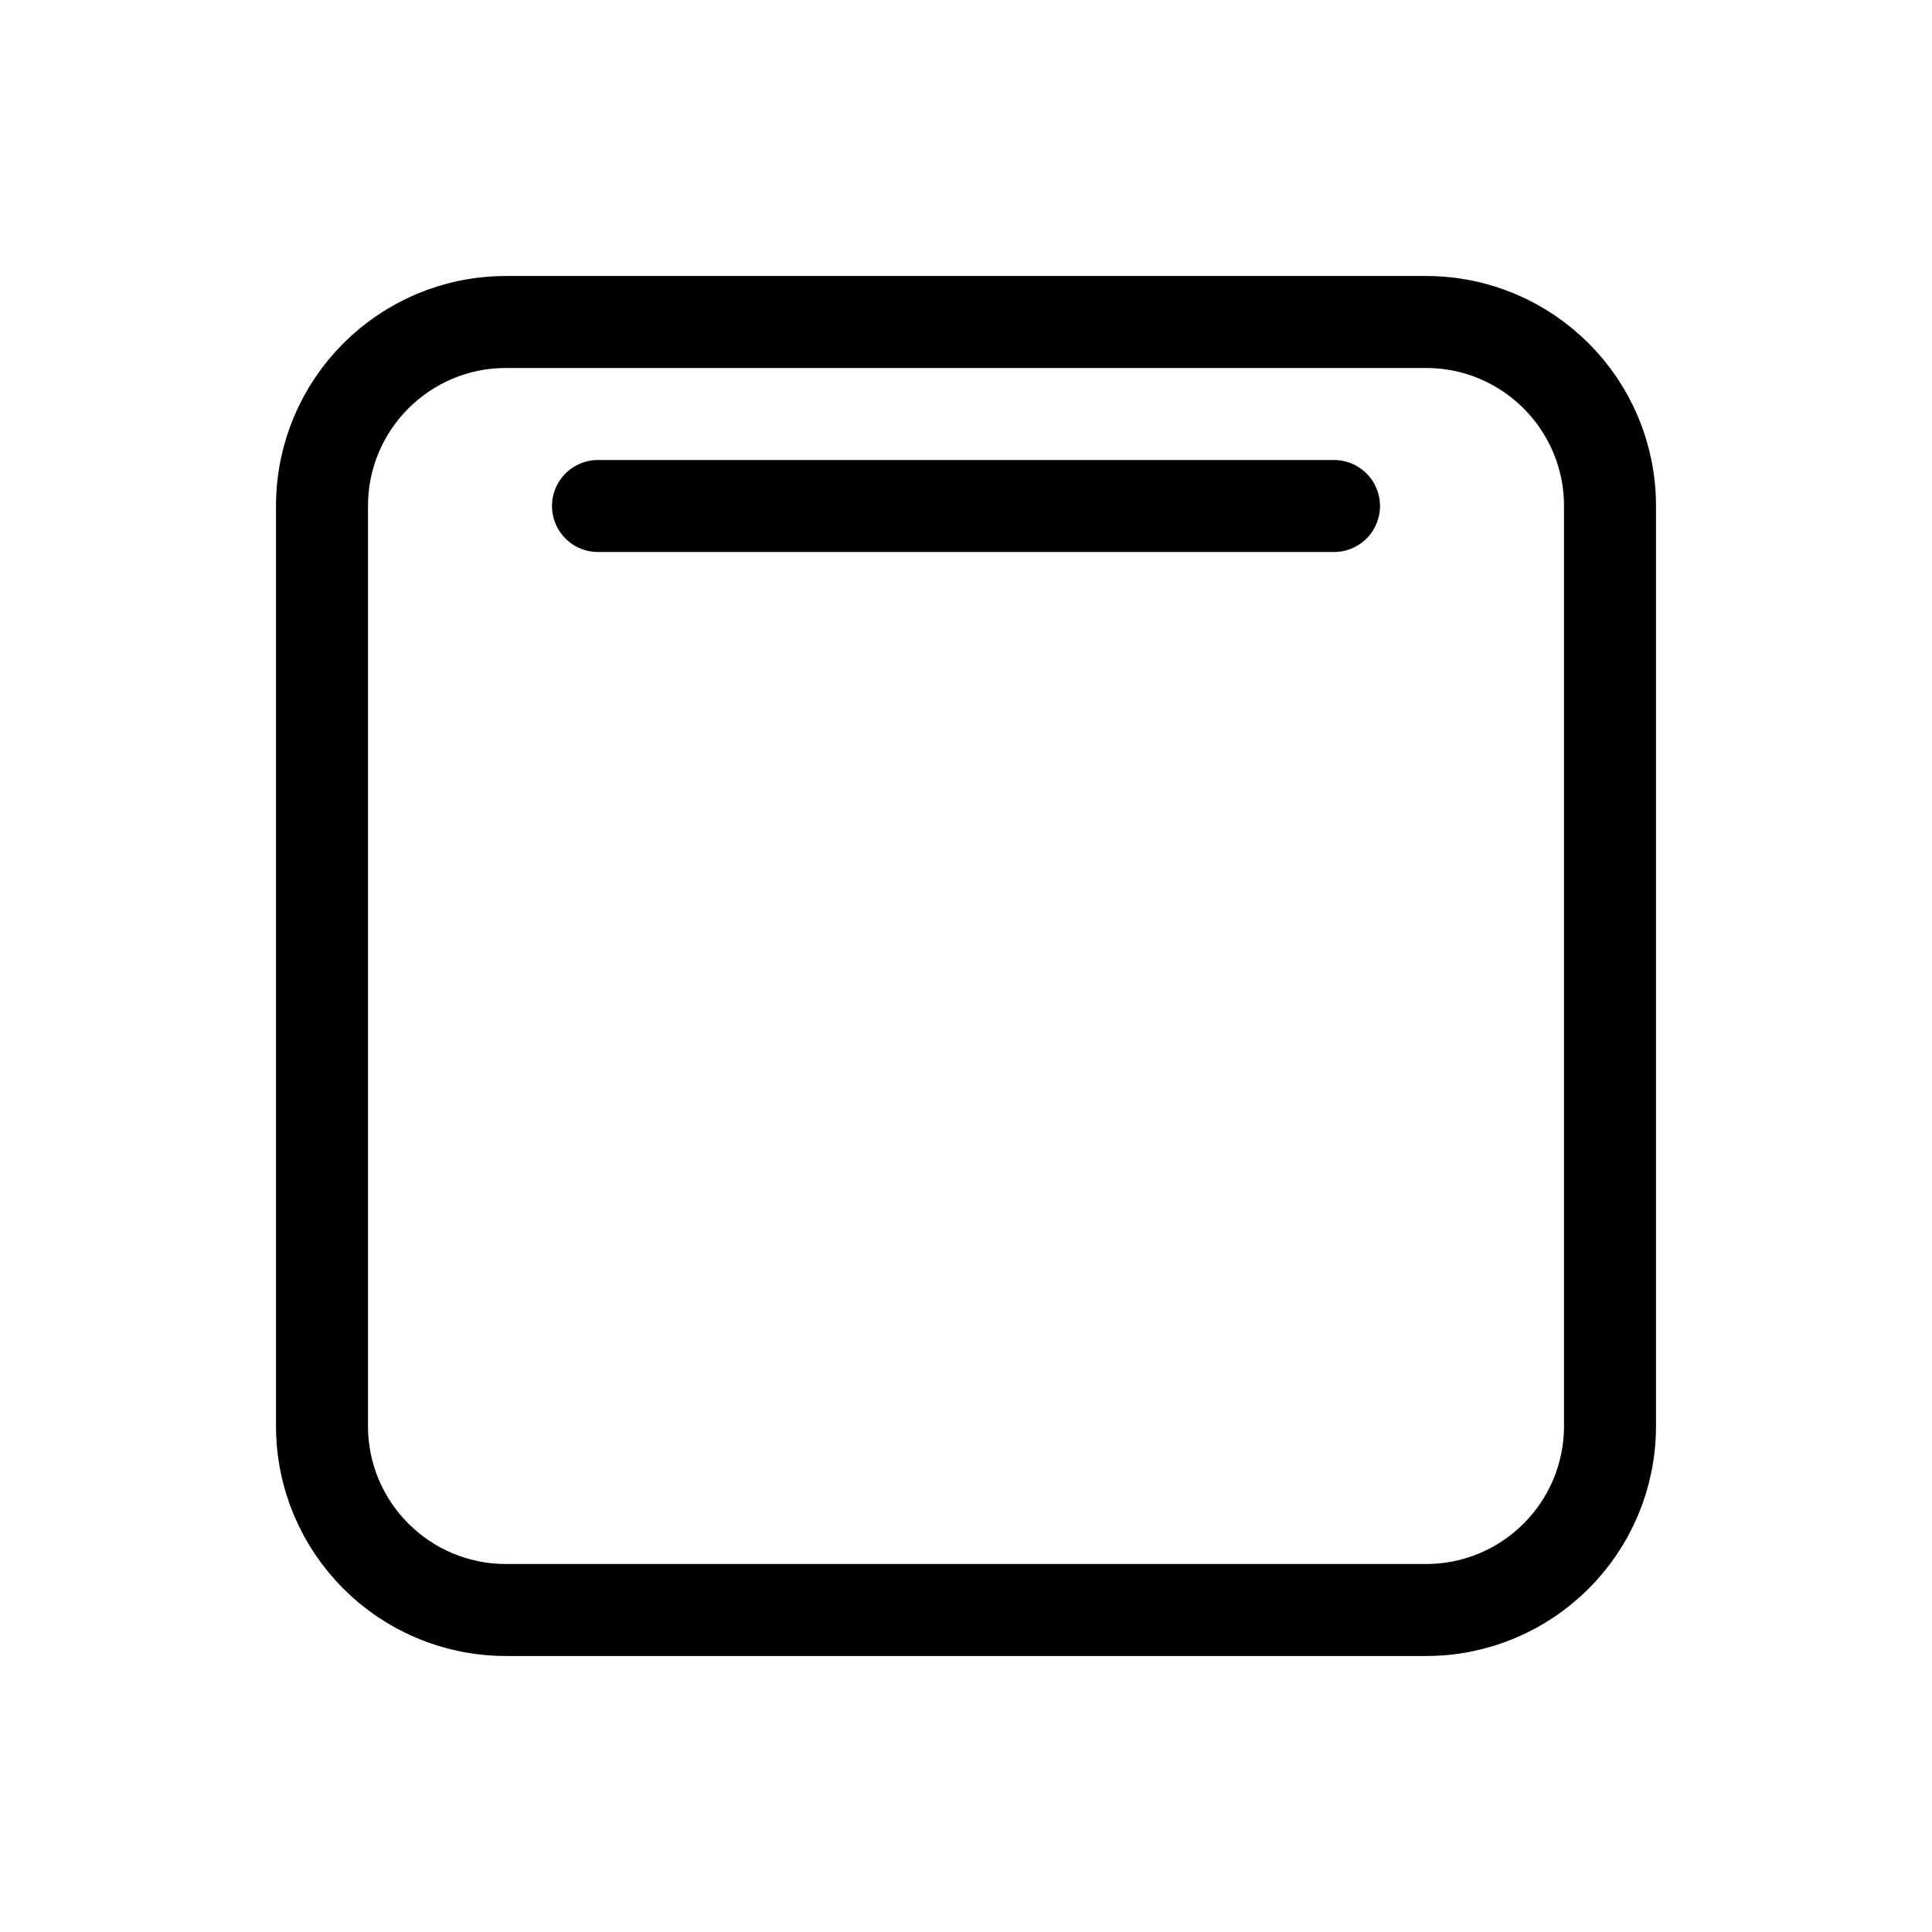
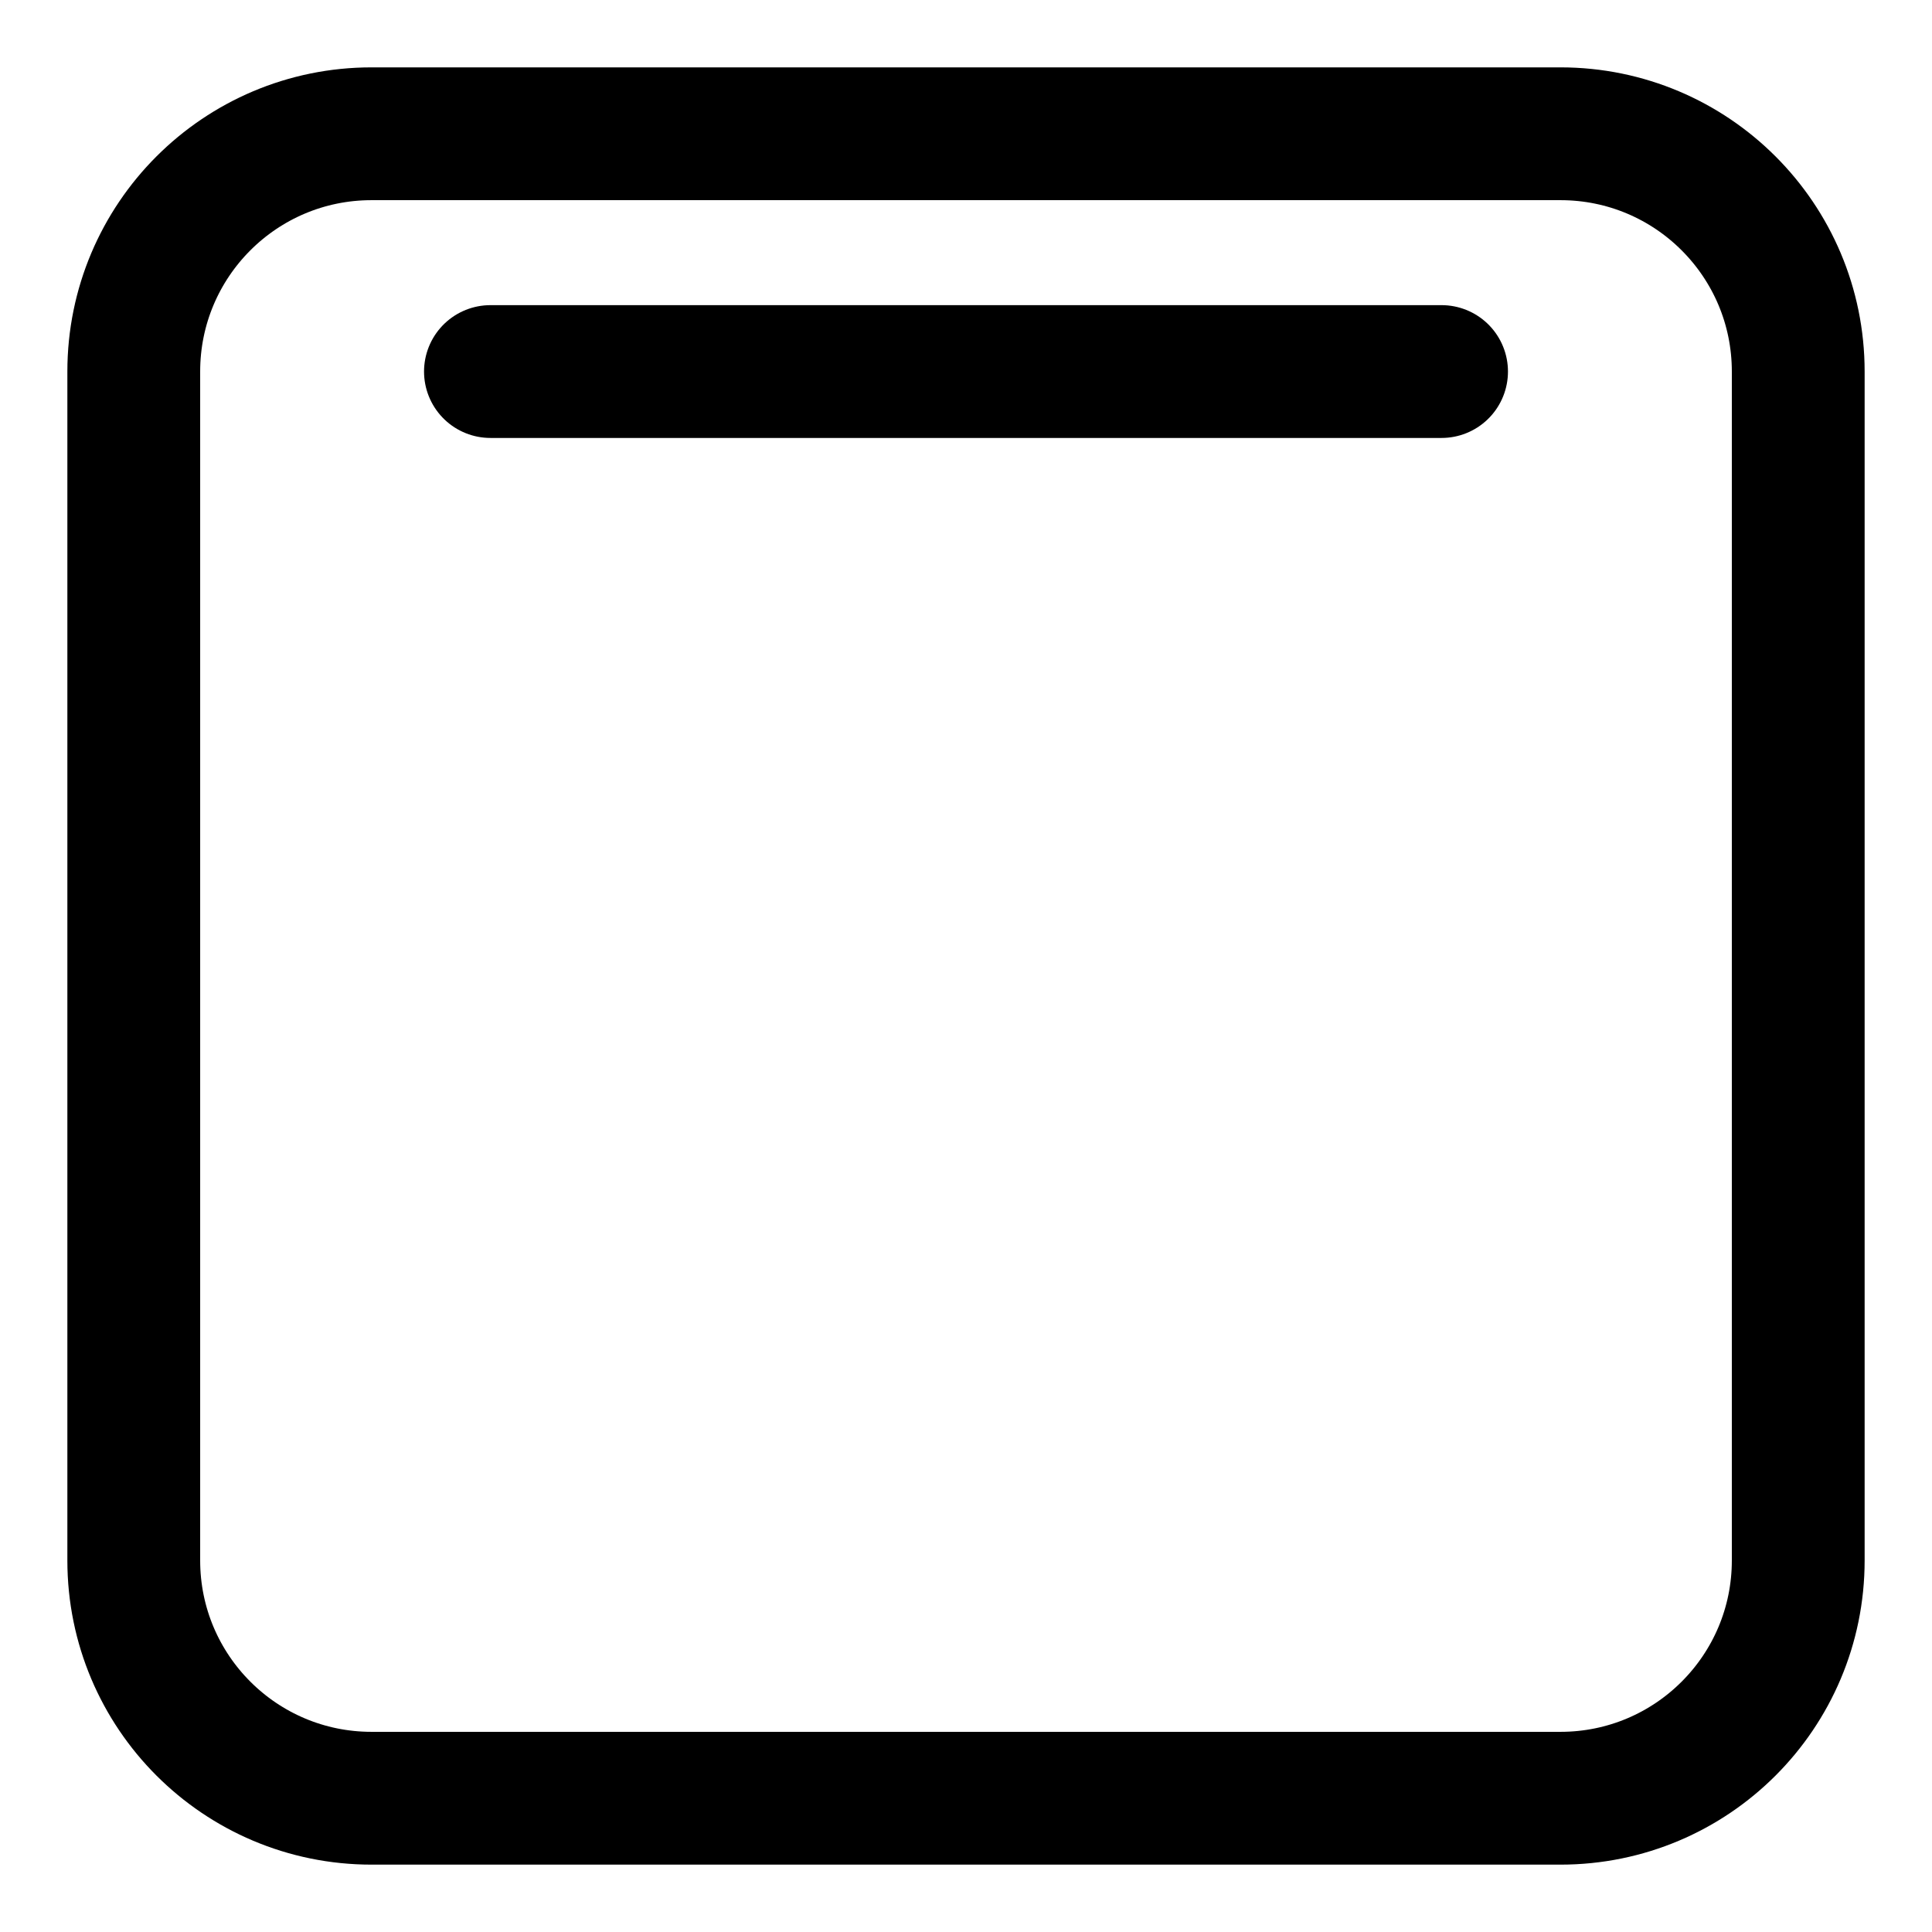
- <svg xmlns="http://www.w3.org/2000/svg" width="800px" height="800px" viewBox="0 0 21 21">
-   <g fill="none" fill-rule="evenodd" stroke="#000000" stroke-linecap="round" stroke-linejoin="round" transform="translate(3 3)">
-     <path d="m2.5.5h10c1.105 0 2 .895 2 2v10c0 1.105-.895 2-2 2h-10c-1.105 0-2-.895-2-2v-10c0-1.105.895-2 2-2z" />
-     <path d="m3.5 2.5h8" />
+ <svg xmlns="http://www.w3.org/2000/svg" width="800px" height="800px" viewBox="0 0 21 21" version="1.1" id="svg2">
+   <defs id="defs2" />
+   <g fill="none" fill-rule="evenodd" stroke="#000000" stroke-linecap="round" stroke-linejoin="round" transform="matrix(1.292289,0,0,1.292289,0.8078292,0.8078292)" id="g2" style="stroke-width:1.117;stroke-dasharray:none">
+     <path d="m 2.5,0.5 h 10 c 1.105,0 2,0.895 2,2 v 10 c 0,1.105 -0.895,2 -2,2 h -10 c -1.105,0 -2,-0.895 -2,-2 v -10 c 0,-1.105 0.895,-2 2,-2 z" id="path1" style="stroke-width:1.117;stroke-dasharray:none" />
+     <path d="m 3.5,2.5 h 8" id="path2" style="stroke-width:1.117;stroke-dasharray:none" />
  </g>
</svg>
